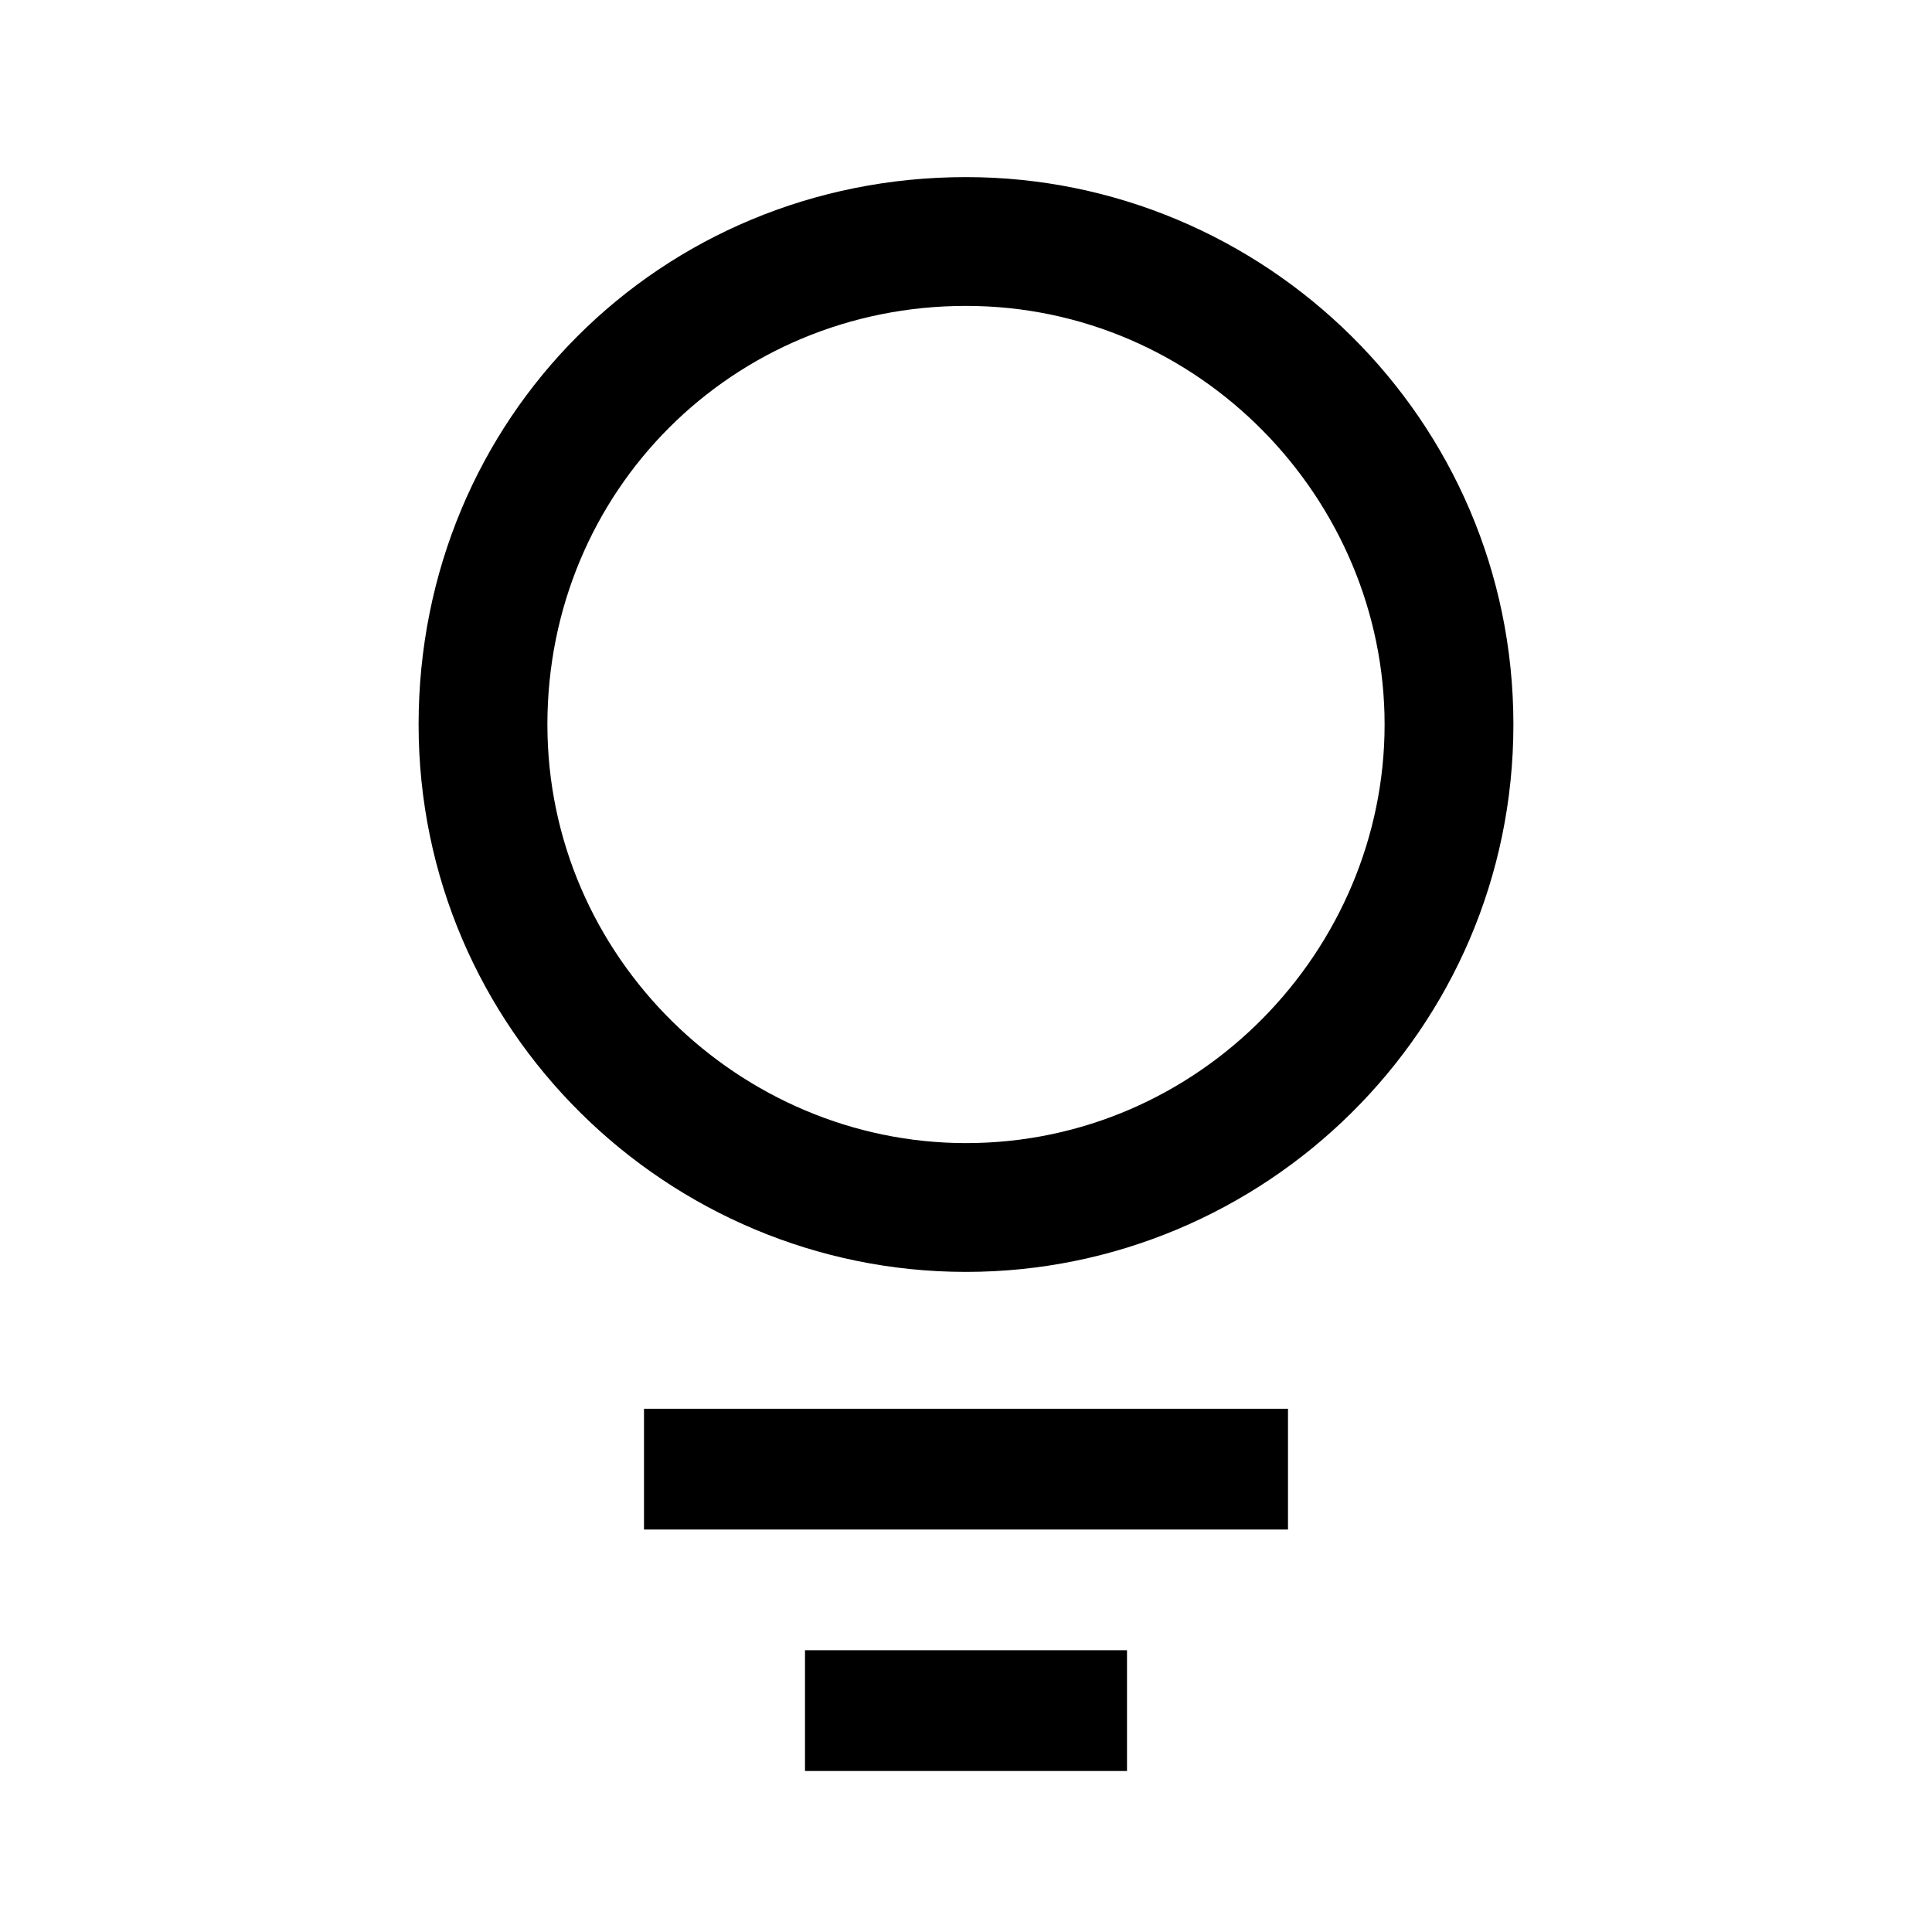
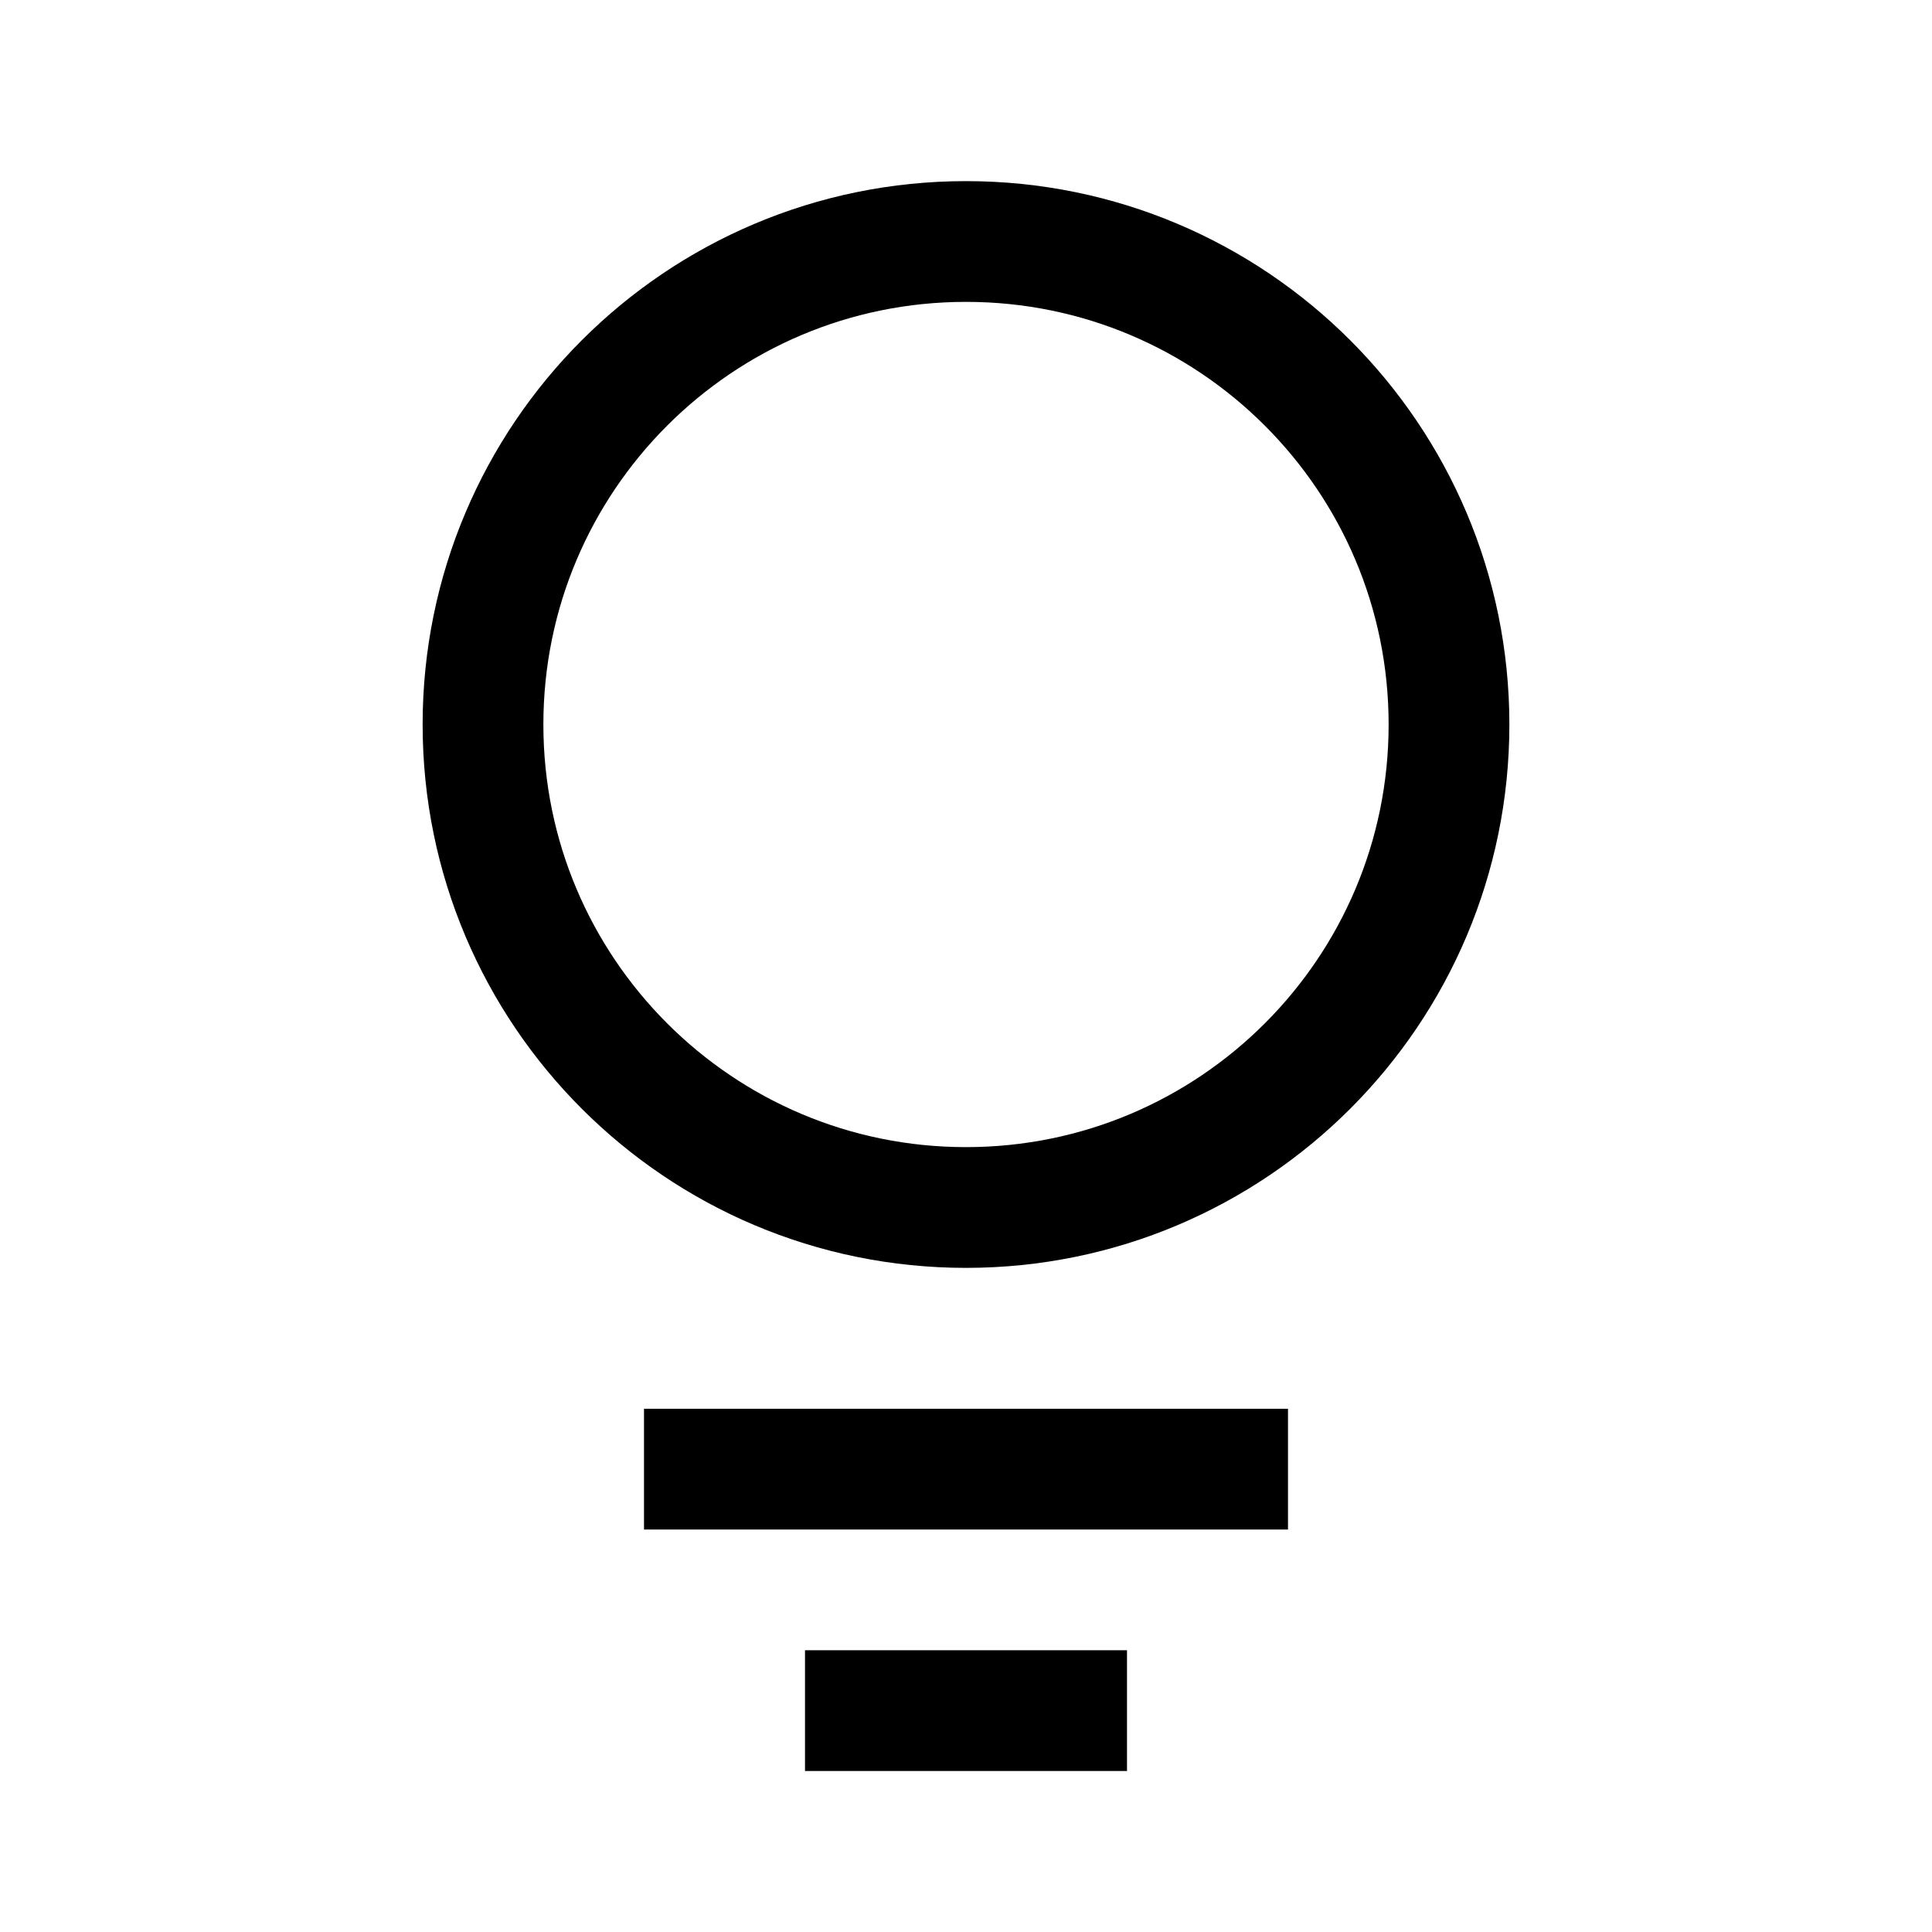
- <svg xmlns="http://www.w3.org/2000/svg" viewBox="0 0 24 24" fill="currentColor">
-   <path d="M12 15.8c-3.7 0-6.8-3-6.8-6.8s3-6.8 6.8-6.8c3.7 0 6.8 3 6.8 6.8s-3.1 6.8-6.8 6.8zm0-12C9.1 3.8 6.8 6.1 6.8 9s2.4 5.2 5.2 5.2c2.9 0 5.2-2.4 5.2-5.2S14.9 3.8 12 3.8zM8 17.5h8V19H8zM10 20.5h4V22h-4z" />
+ <svg xmlns="http://www.w3.org/2000/svg" viewBox="0 0 24 24" style="fill: none" stroke="currentColor" stroke-width="1.5">
+   <path d="M8 18.25L16 18.25M10 21.25H14M18 9C18 12.314 15.314 15 12 15C8.686 15 6 12.314 6 9C6 5.686 8.686 3 12 3C15.314 3 18 5.686 18 9Z" vector-effect="non-scaling-stroke" />
</svg>
